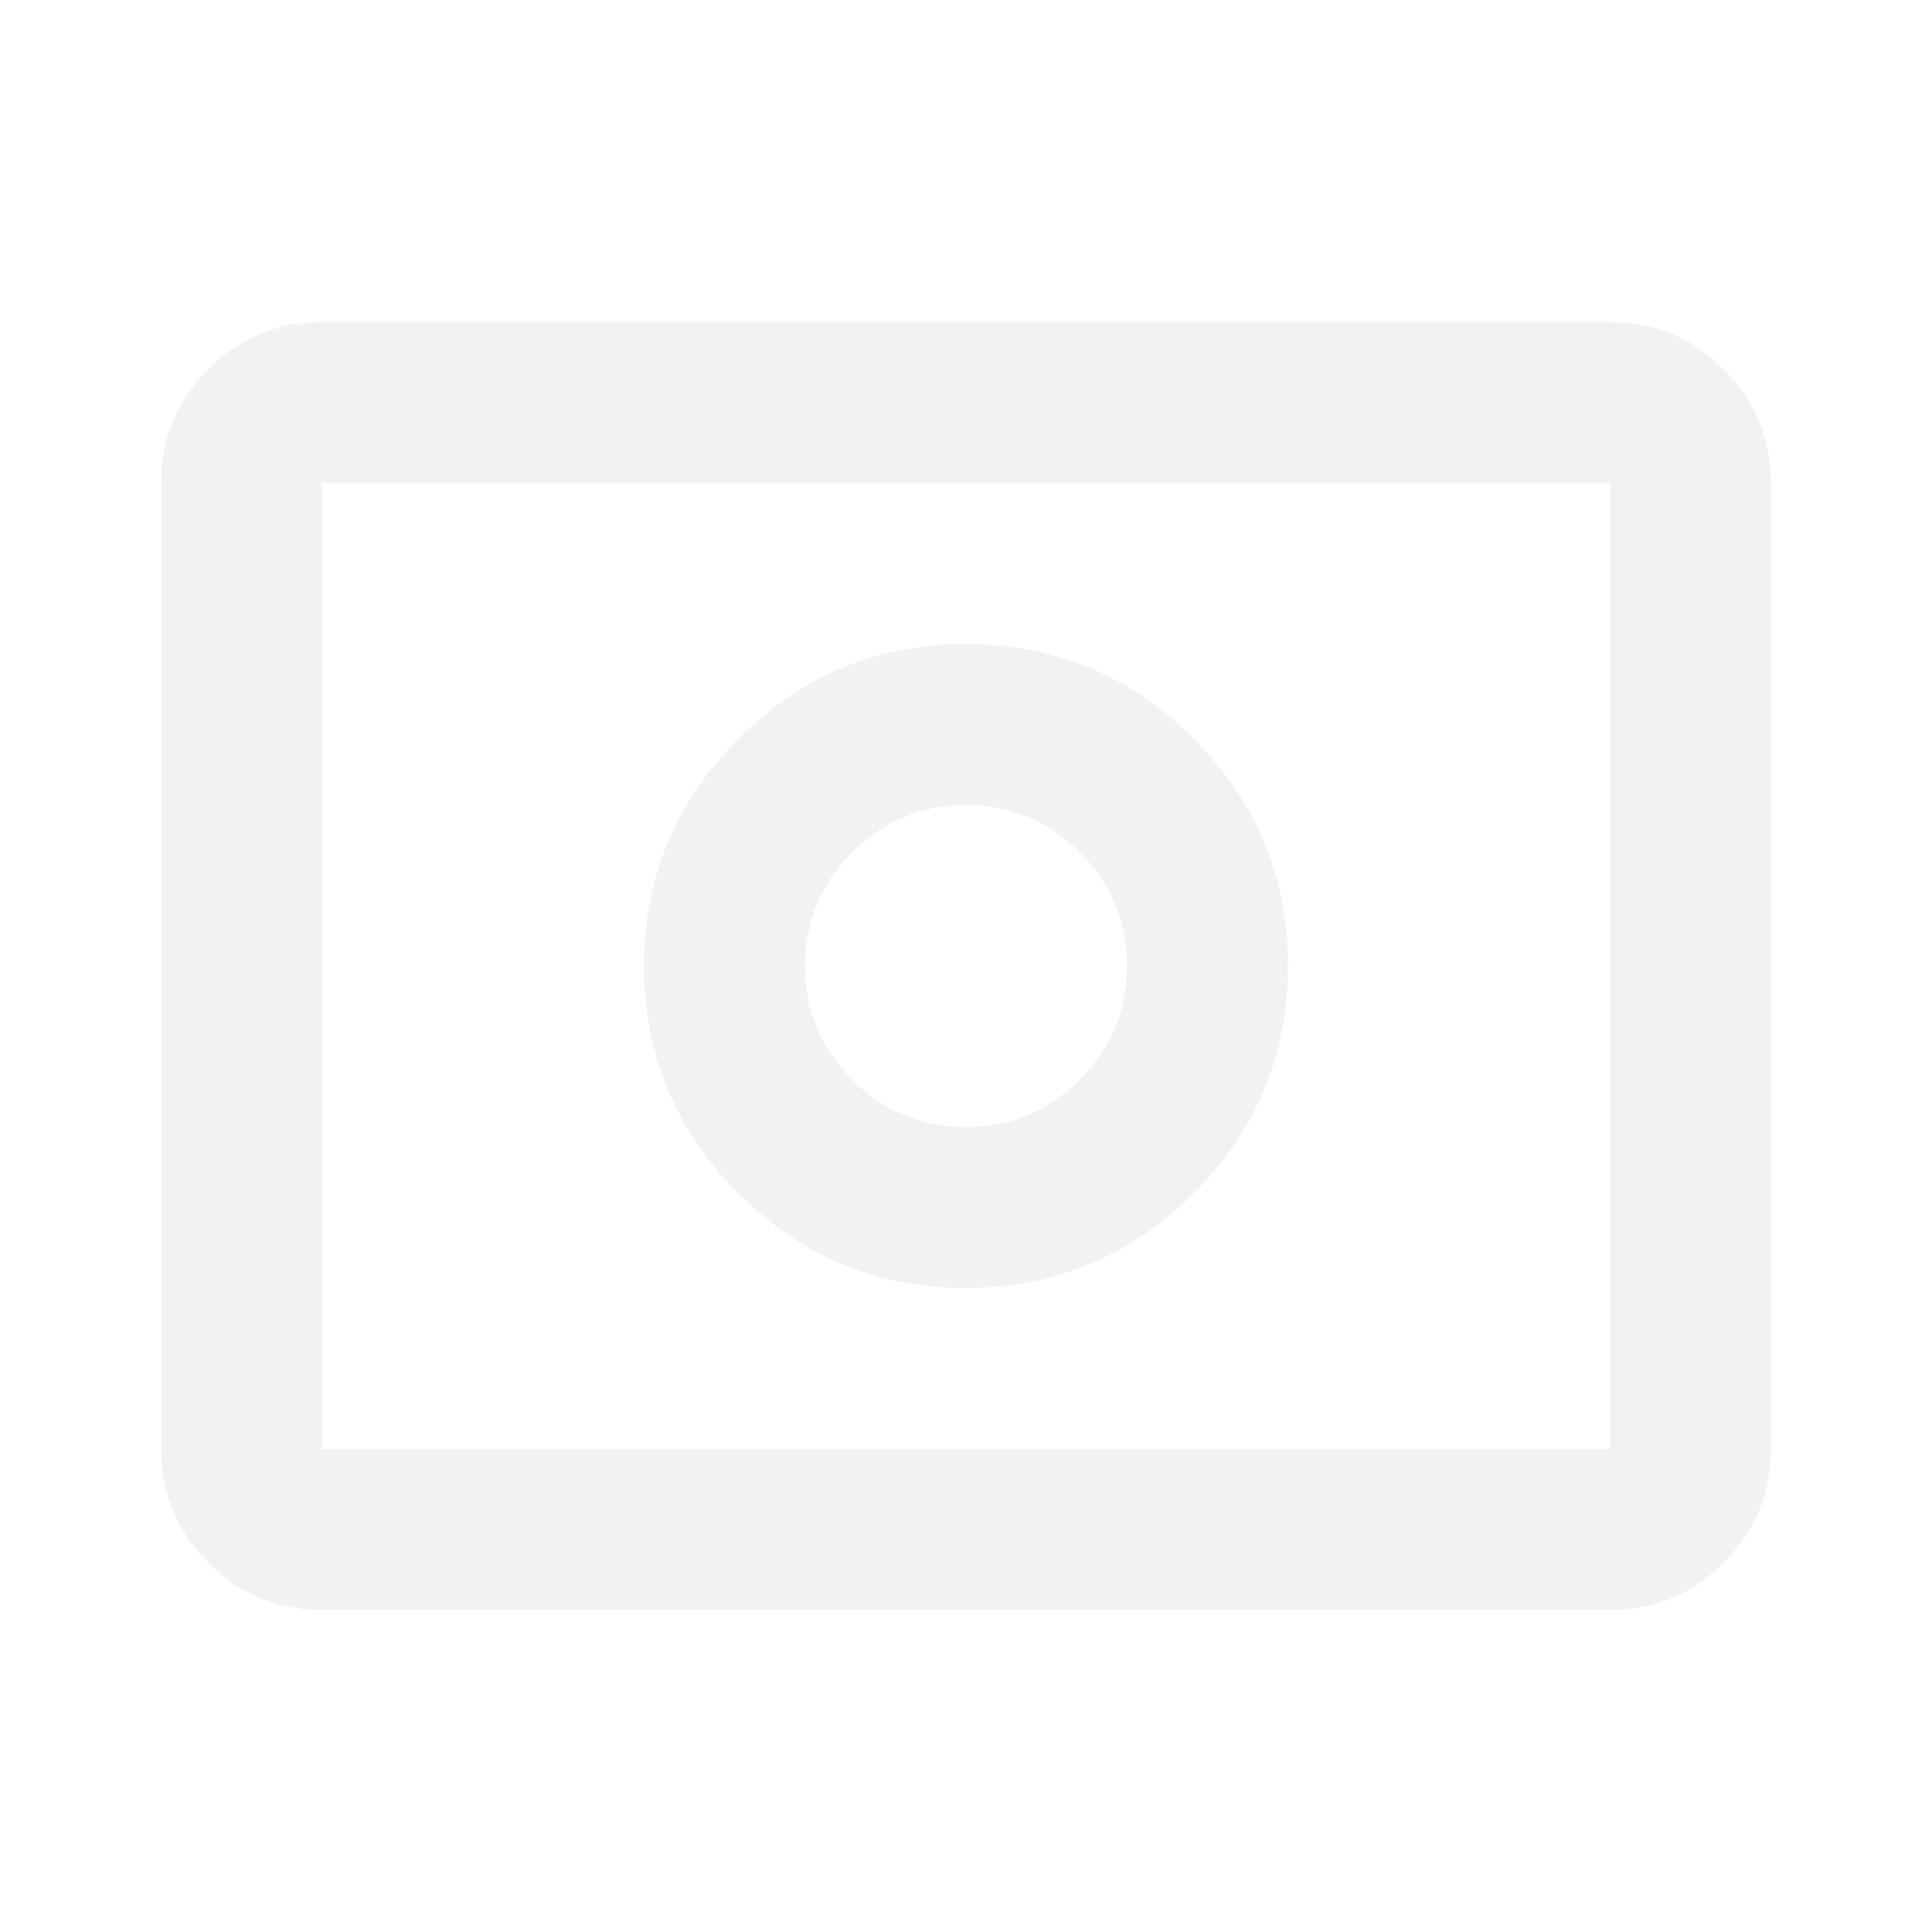
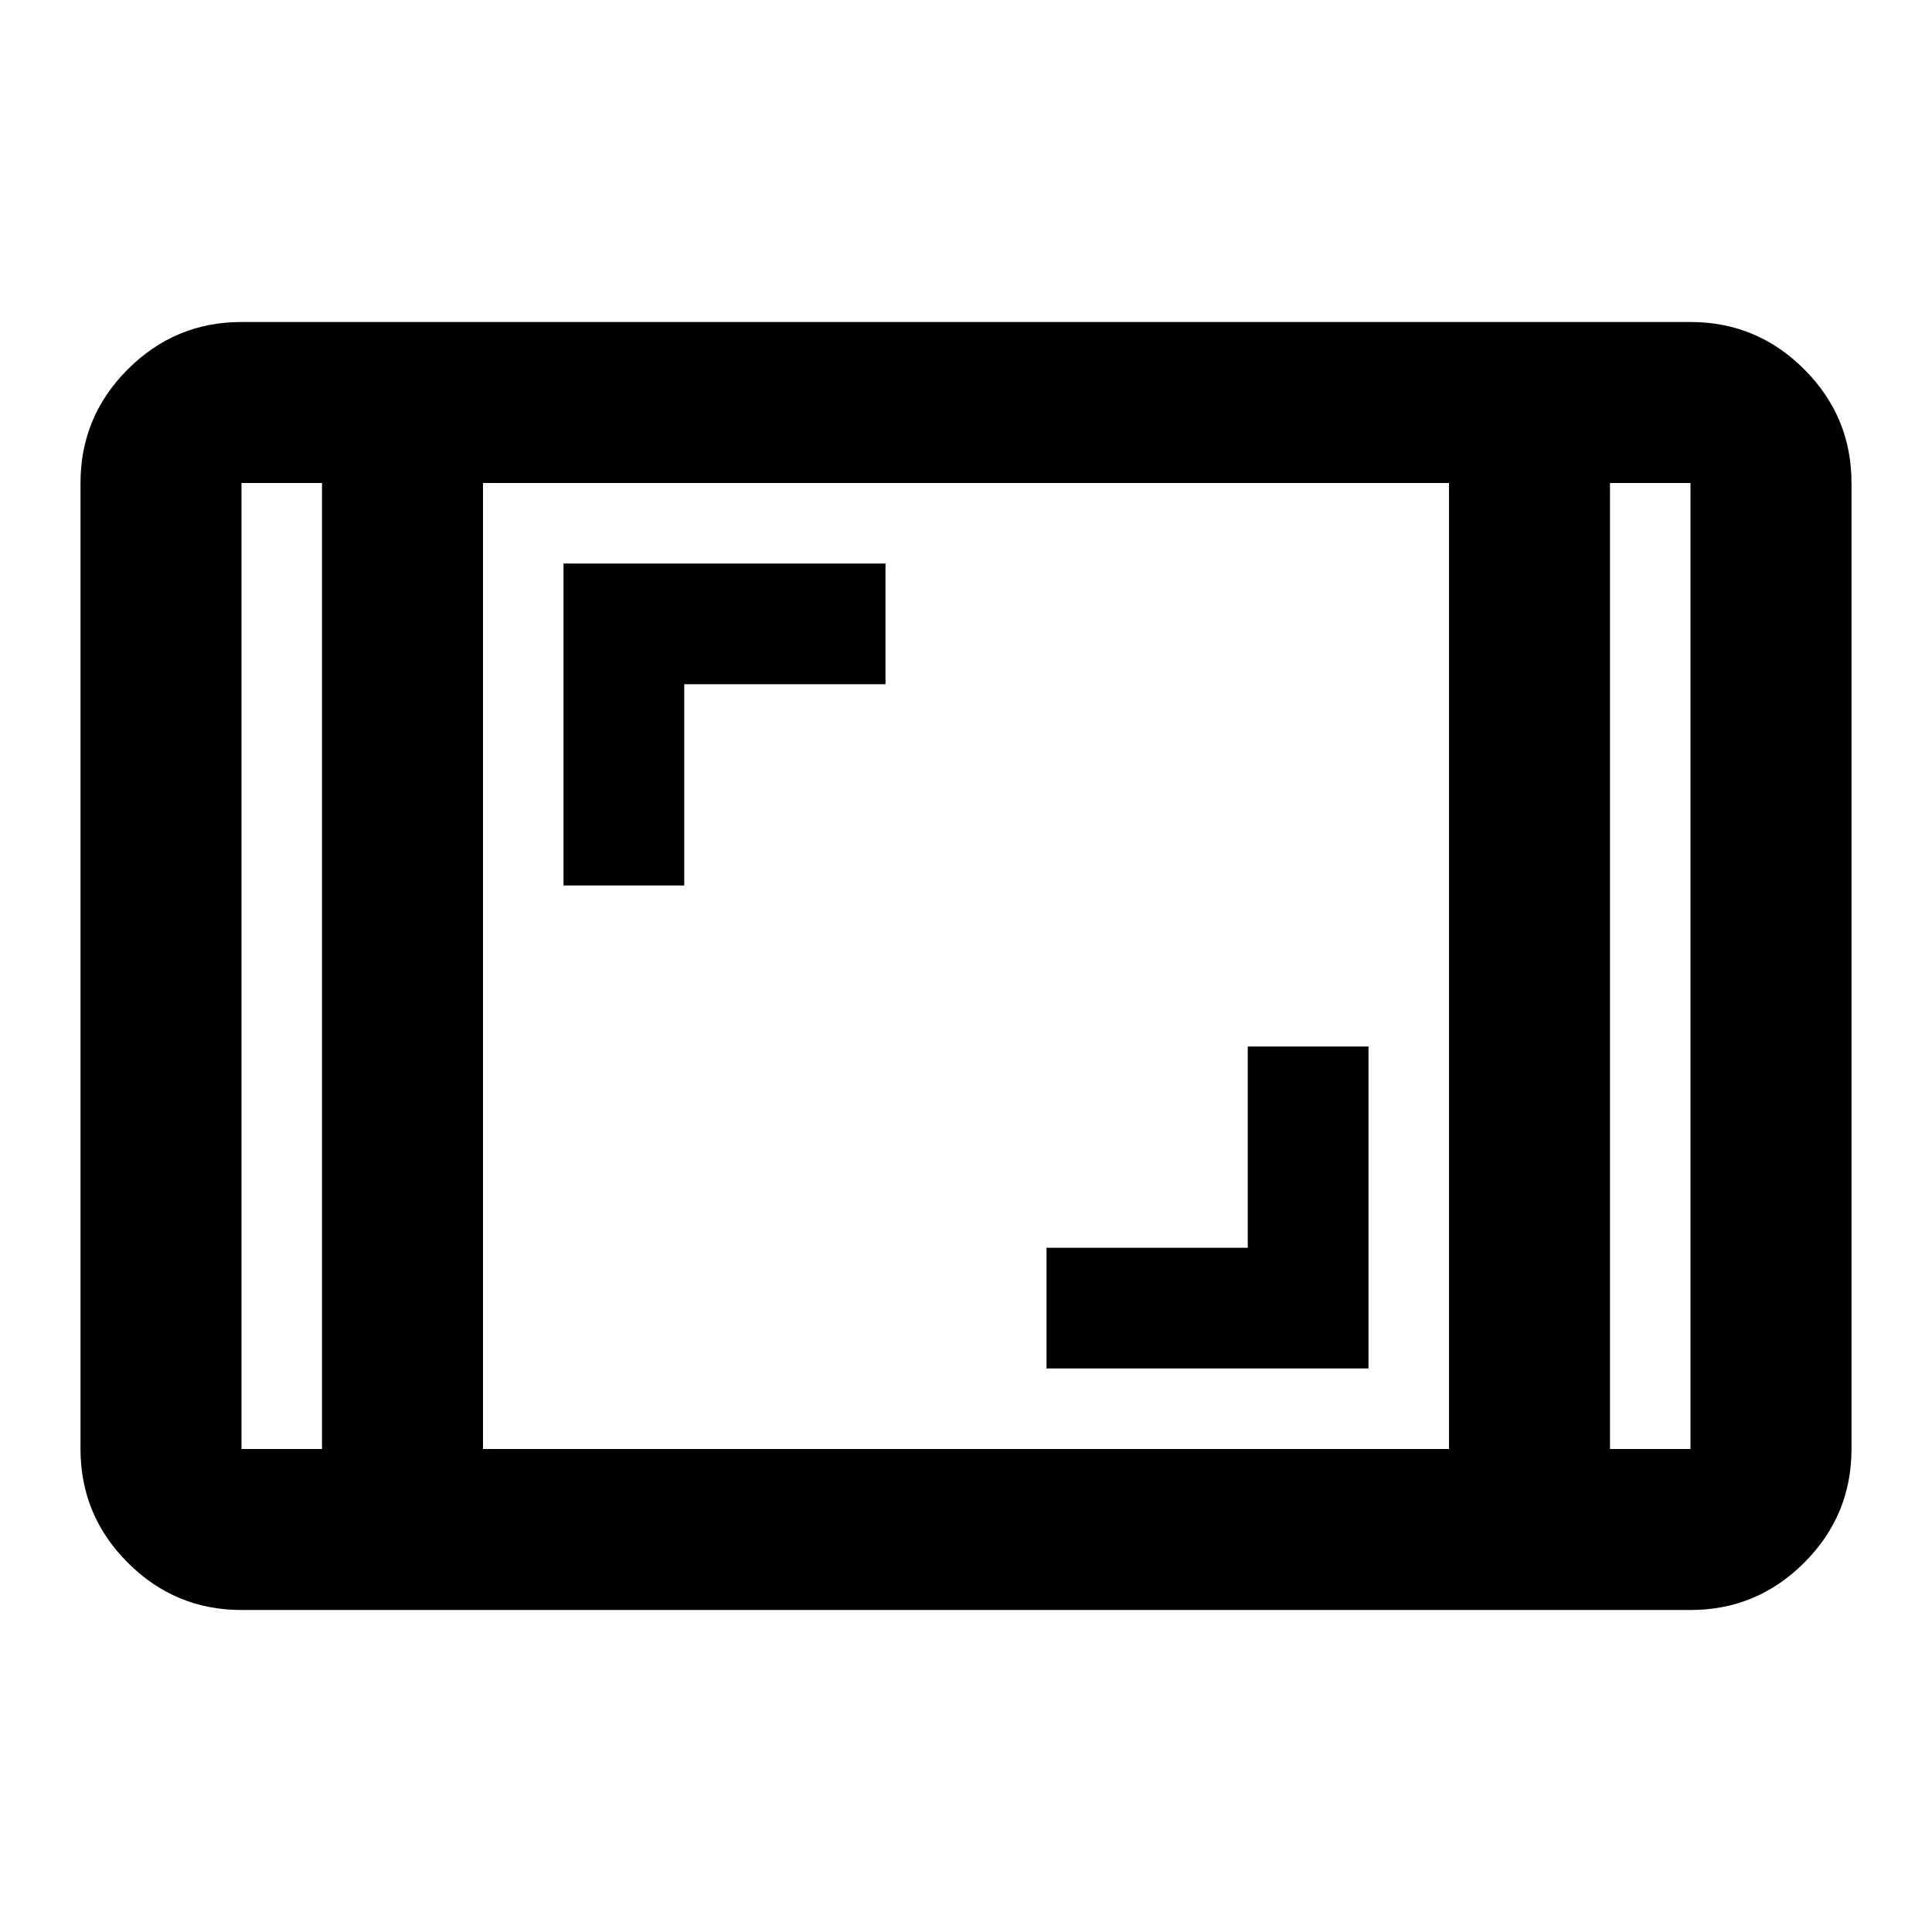
- <svg xmlns="http://www.w3.org/2000/svg" height="24px" viewBox="0 -960 960 960" width="24px" fill="#f3f2f3">
-   <path d="M480-400q-33 0-56.5-23.5T400-480q0-33 23.5-56.5T480-560q33 0 56.5 23.5T560-480q0 33-23.5 56.5T480-400Zm0 80q66 0 113-47t47-113q0-66-47-113t-113-47q-66 0-113 47t-47 113q0 66 47 113t113 47ZM160-160q-33 0-56.5-23.5T80-240v-480q0-33 23.5-56.5T160-800h640q33 0 56.5 23.5T880-720v480q0 33-23.5 56.5T800-160H160Zm0-80h640v-480H160v480Zm0 0v-480 480Z" />
+ <svg xmlns="http://www.w3.org/2000/svg" height="24px" viewBox="0 -960 960 960" width="24px" fill="currentColor">
+   <path d="M120-160q-33 0-56.5-23.5T40-240v-480q0-33 23.5-56.5T120-800h720q33 0 56.5 23.5T920-720v480q0 33-23.5 56.5T840-160H120Zm40-560h-40v480h40v-480Zm80 480h480v-480H240v480Zm560-480v480h40v-480h-40Zm0 0h40-40Zm-640 0h-40 40Zm360 440h160v-160h-60v100H520v60ZM280-520h60v-100h100v-60H280v160Z" />
</svg>
